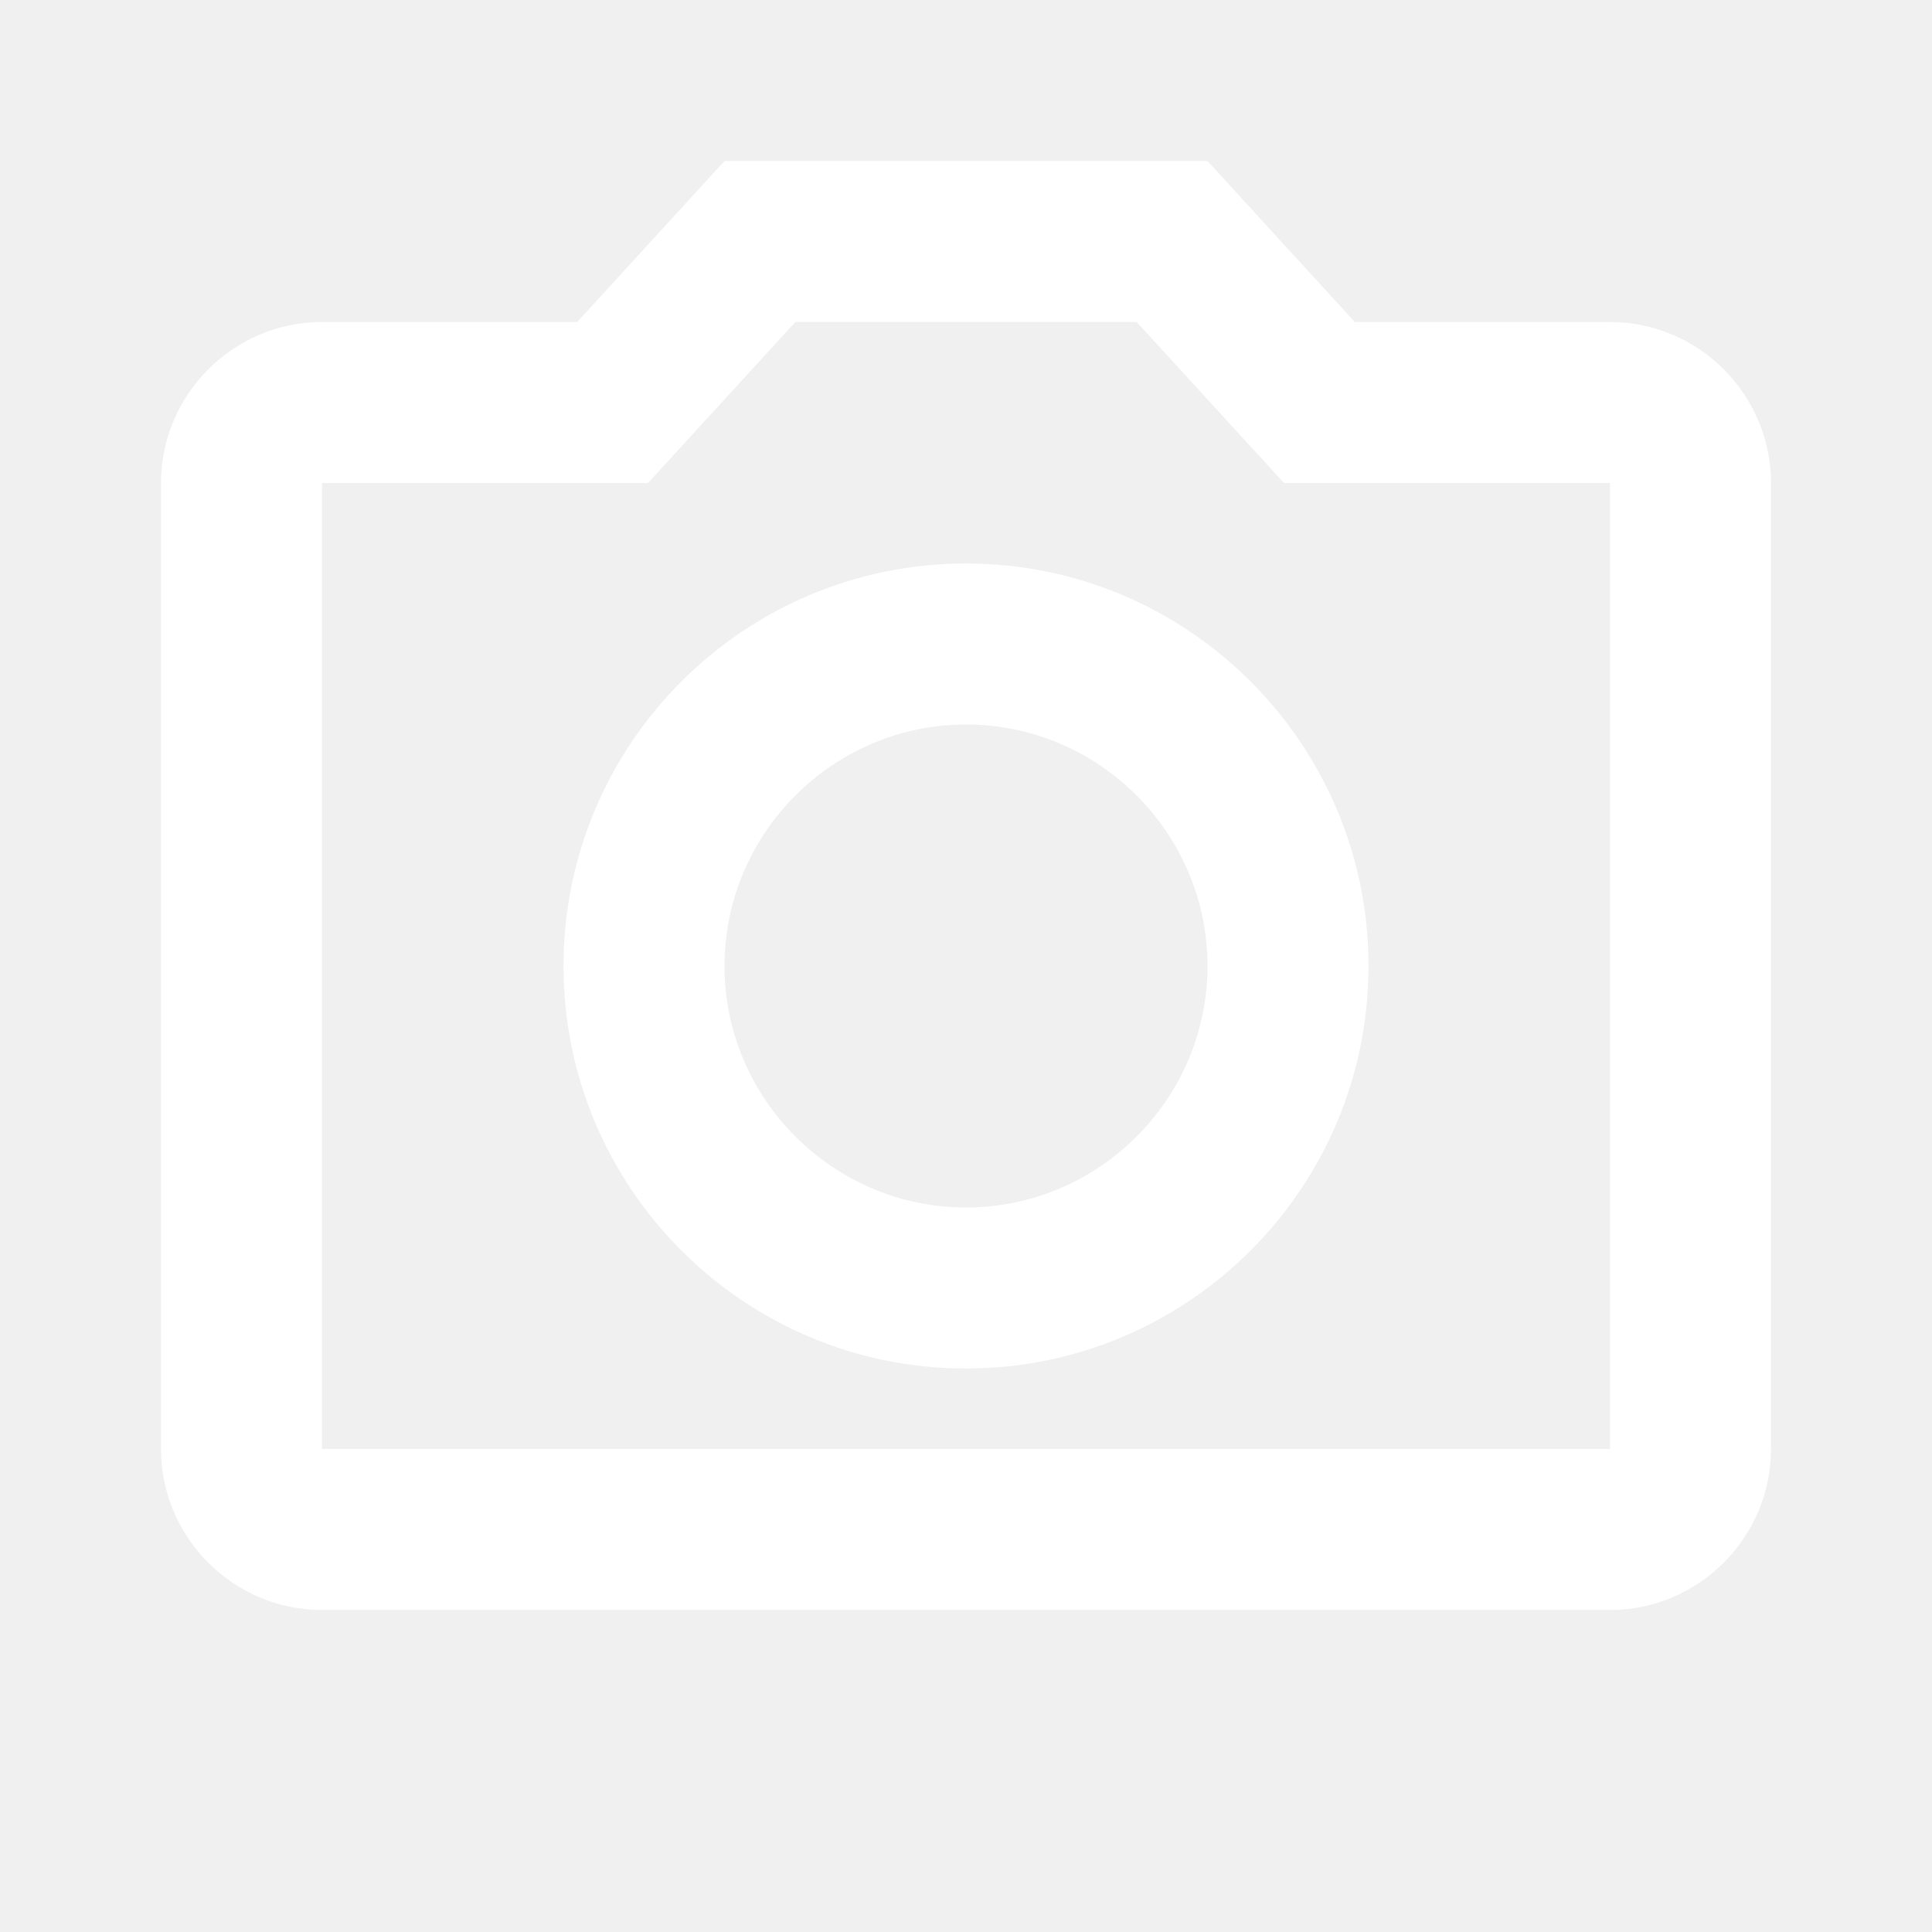
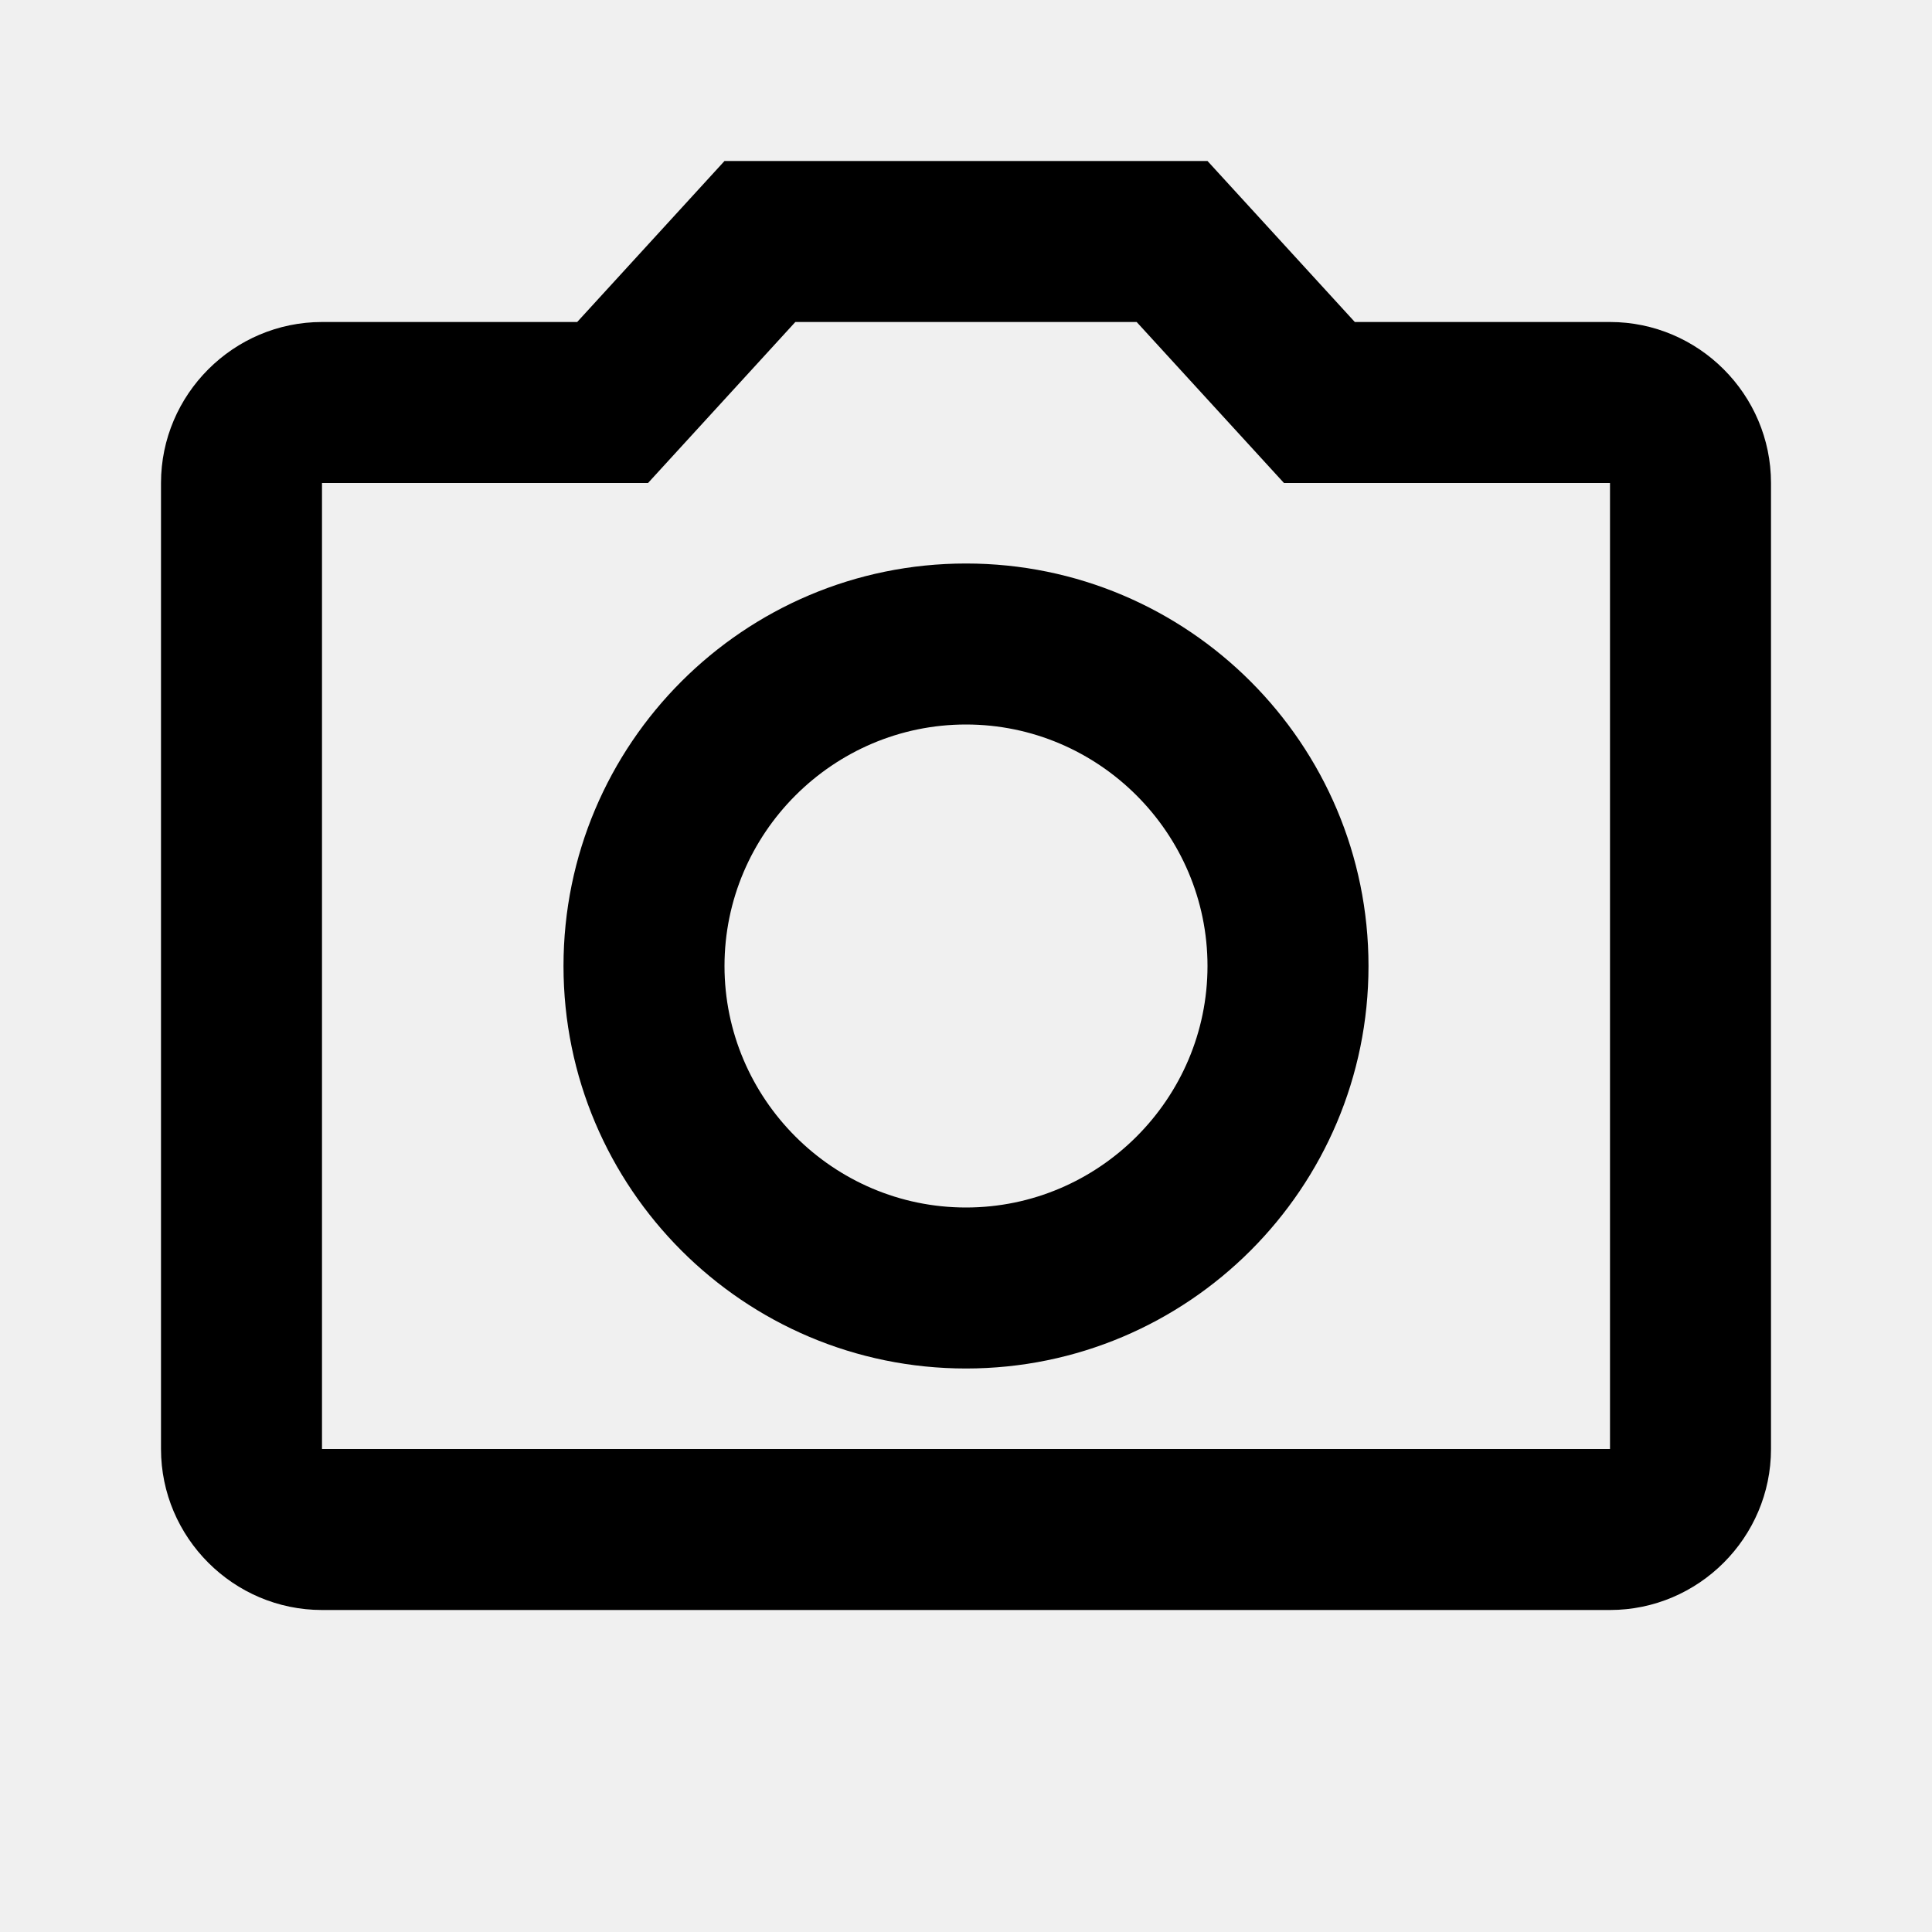
<svg xmlns="http://www.w3.org/2000/svg" width="24" height="24" viewBox="0 0 24 24">
  <path fill="none" d="M0 0h24v24H0V0z" />
-   <path fill="#FFFFFF" d="M20 4h-3.17L15 2H9L7.17 4H4c-1.1 0-2 .9-2 2v12c0 1.1.9 2 2 2h16c1.1 0 2-.9 2-2V6c0-1.1-.9-2-2-2zm0 14H4V6h4.05l1.83-2h4.24l1.83 2H20v12zM12 7c-2.76 0-5 2.24-5 5s2.24 5 5 5 5-2.24 5-5-2.24-5-5-5zm0 8c-1.65 0-3-1.35-3-3s1.35-3 3-3 3 1.35 3 3-1.35 3-3 3z" />
+   <path fill="#000000" d="M20 4h-3.17L15 2H9L7.17 4H4c-1.1 0-2 .9-2 2v12c0 1.1.9 2 2 2h16c1.1 0 2-.9 2-2V6c0-1.1-.9-2-2-2zm0 14H4V6h4.05l1.83-2h4.24l1.83 2H20v12zM12 7c-2.76 0-5 2.24-5 5s2.24 5 5 5 5-2.24 5-5-2.24-5-5-5zm0 8c-1.65 0-3-1.35-3-3s1.35-3 3-3 3 1.35 3 3-1.35 3-3 3z" />
</svg>
